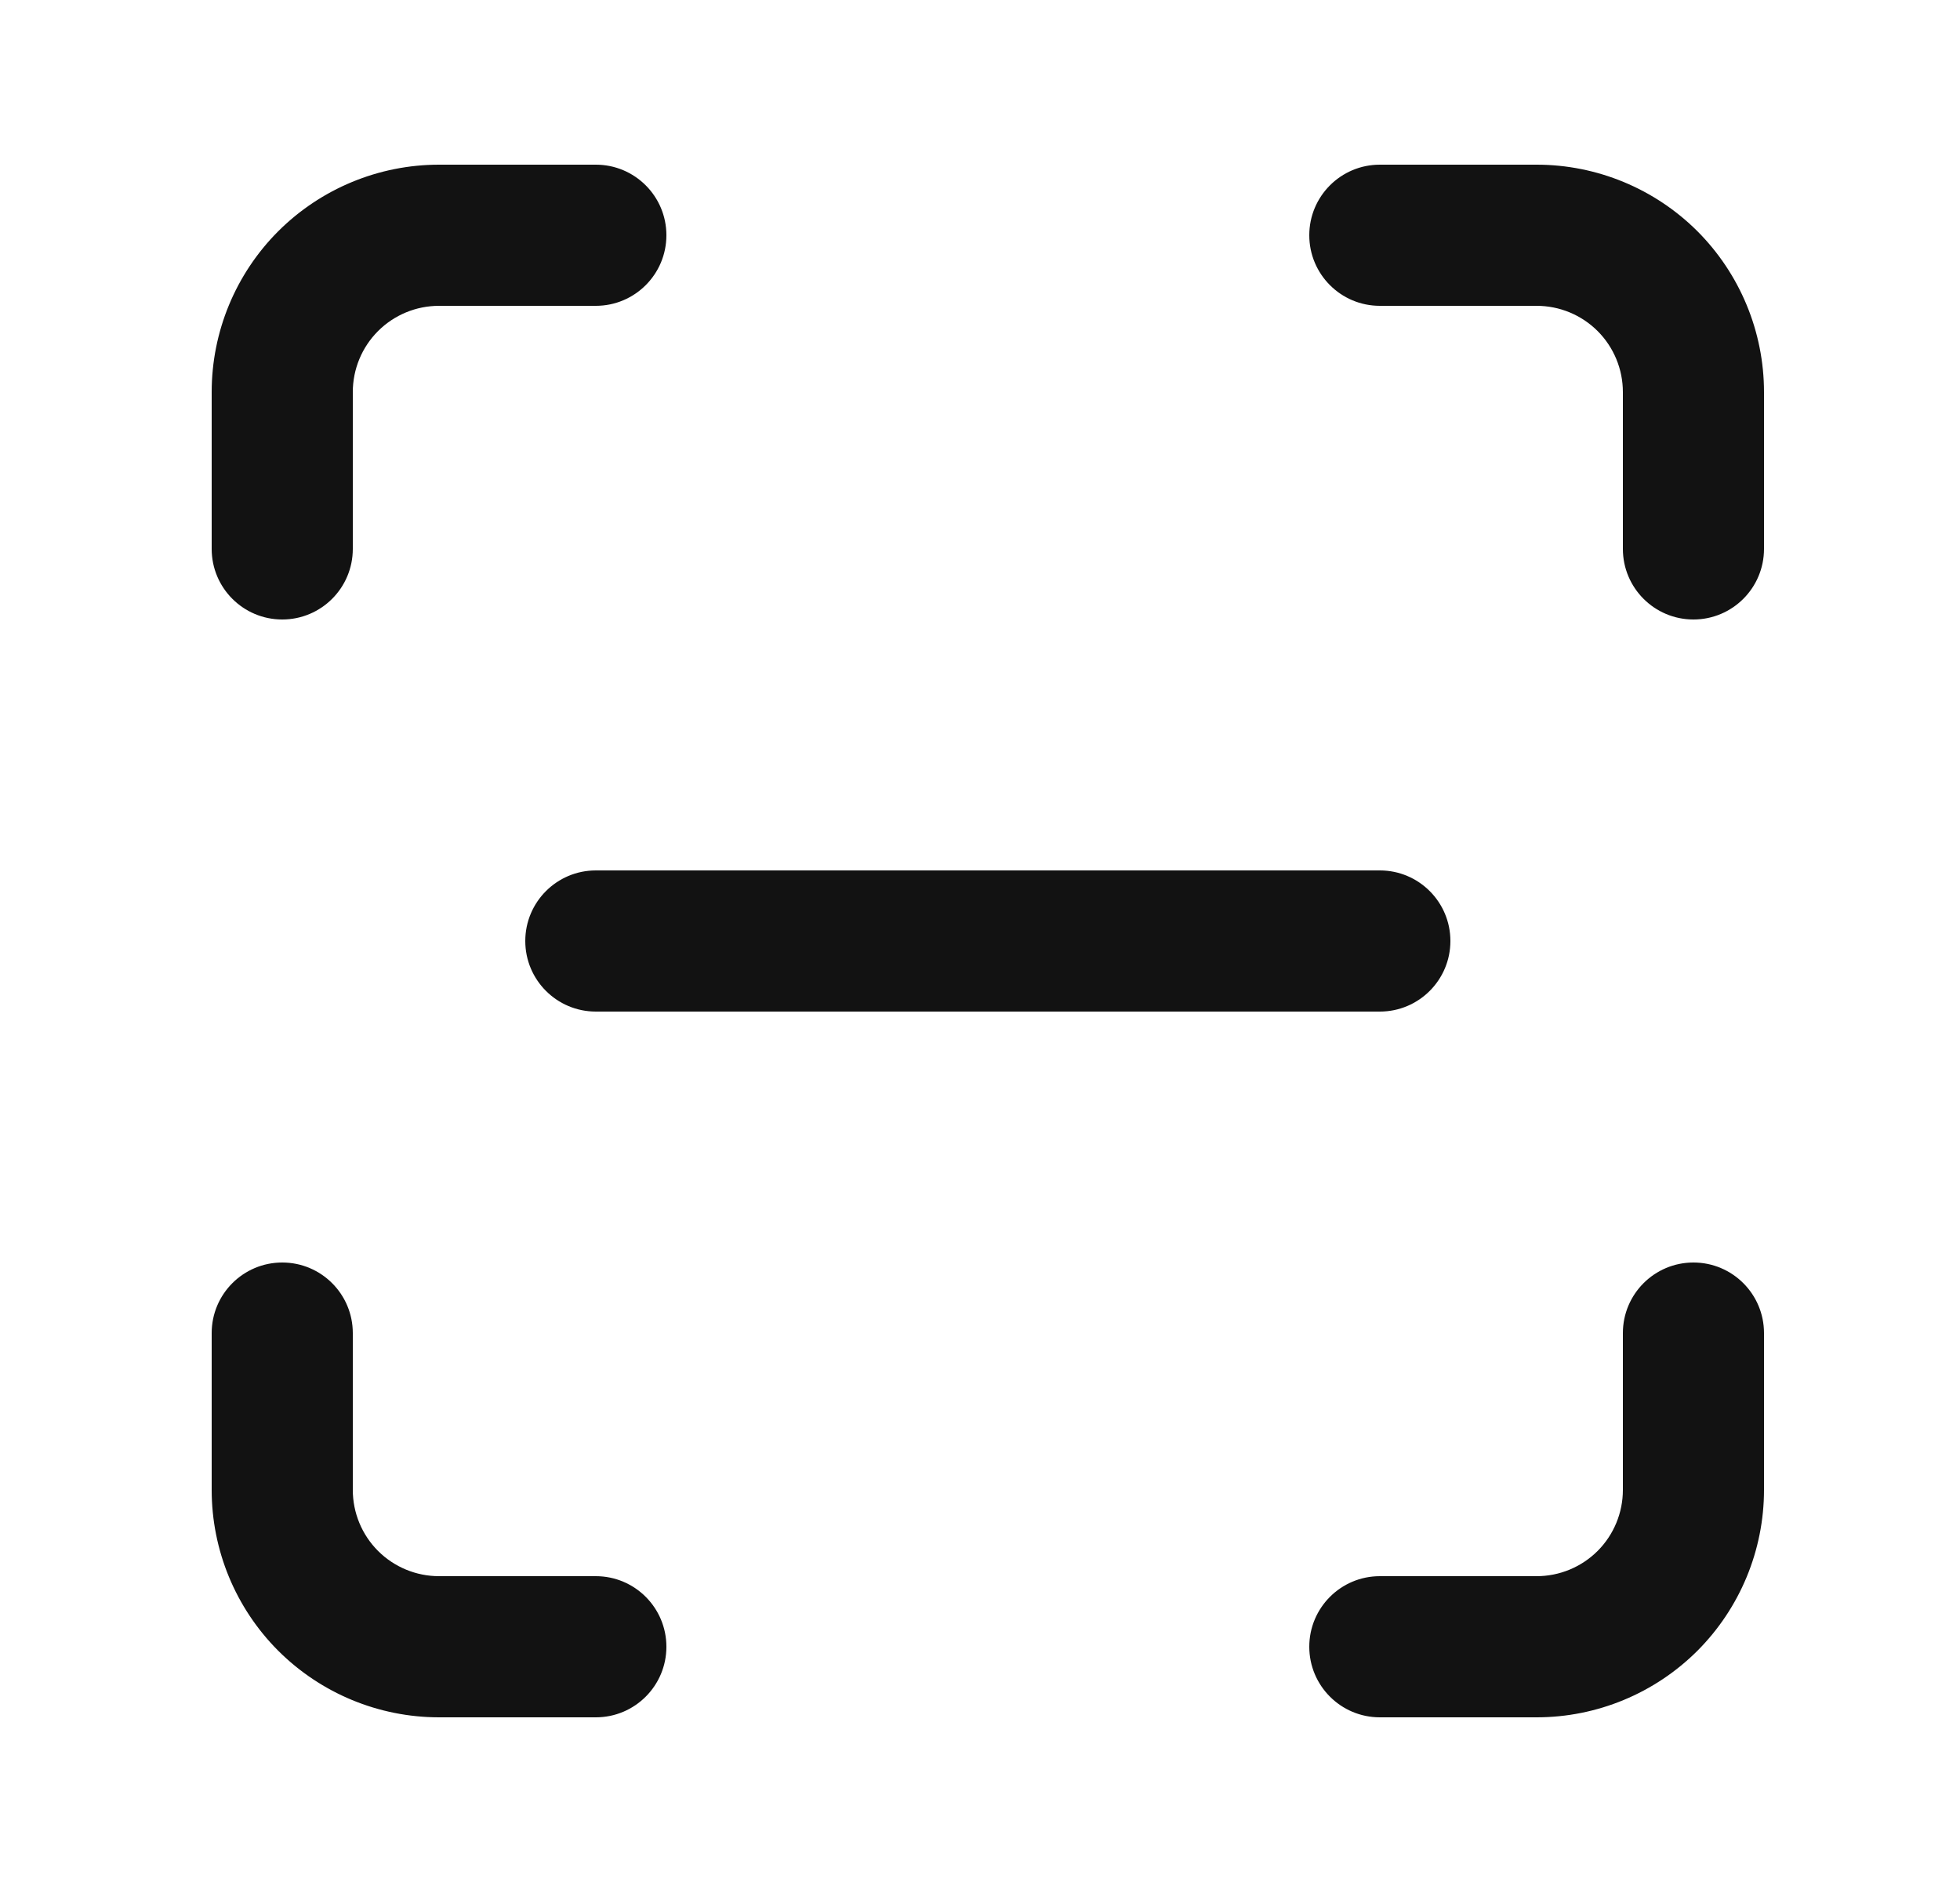
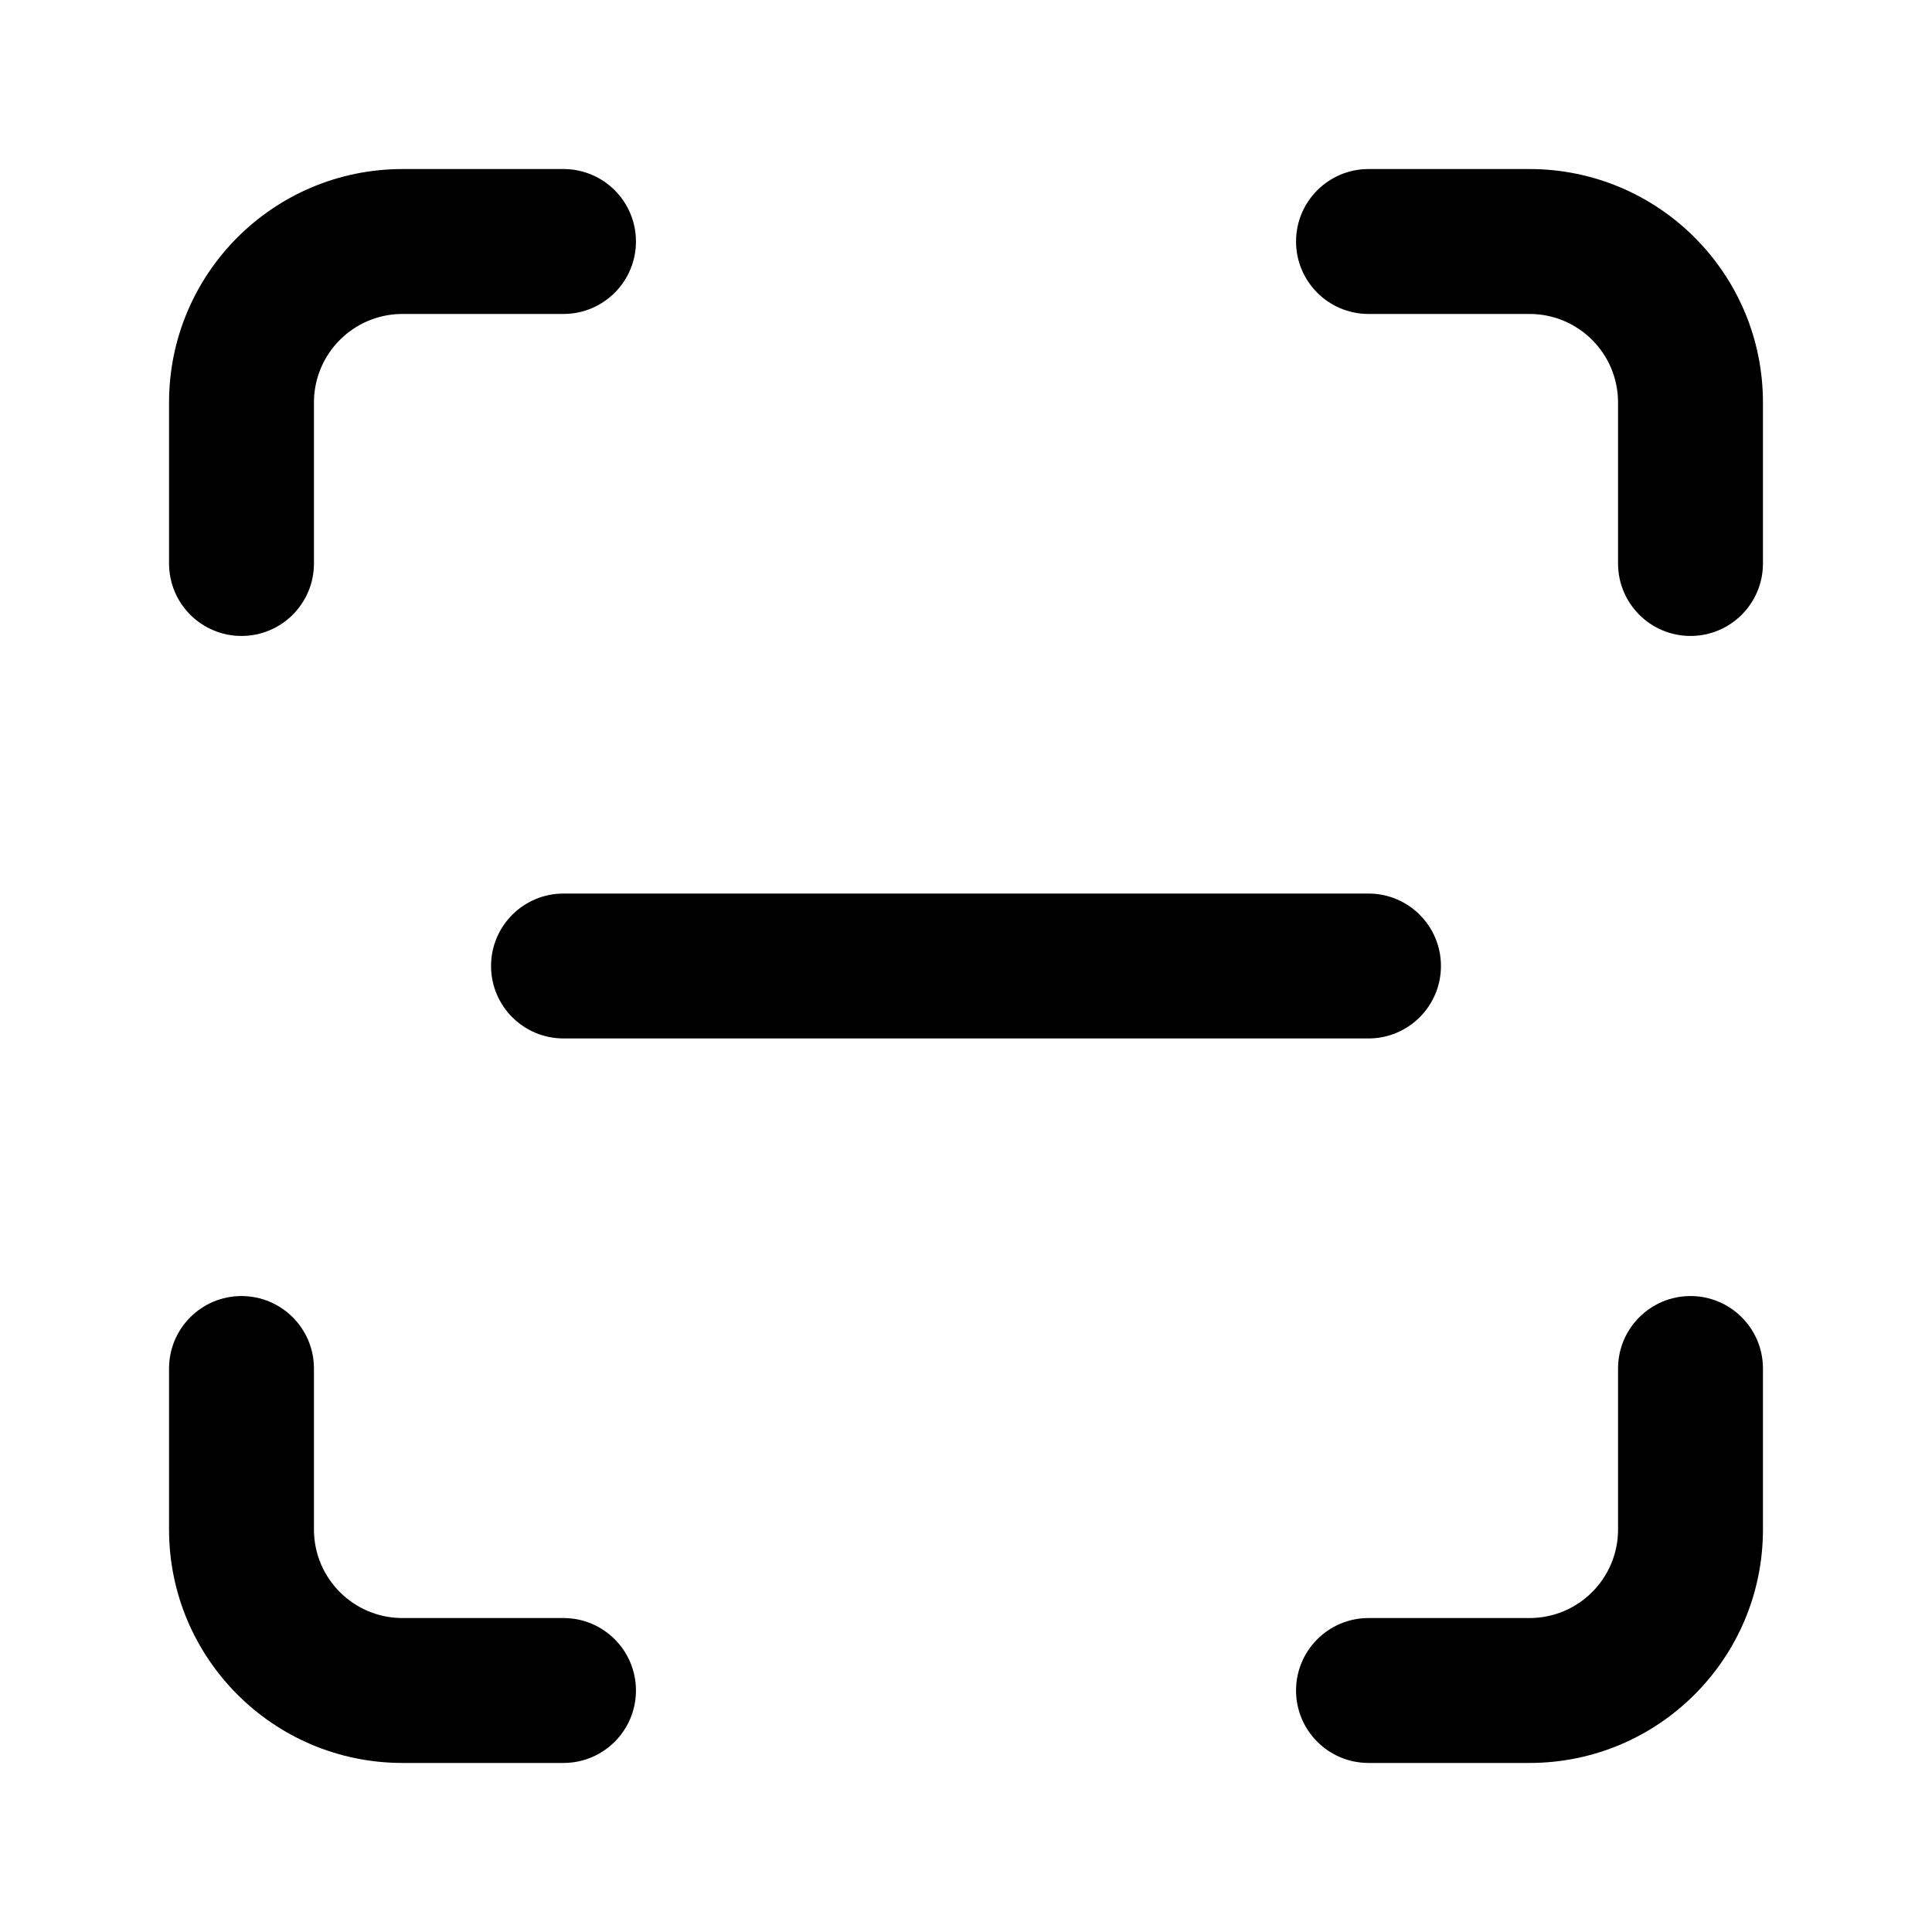
- <svg xmlns="http://www.w3.org/2000/svg" width="25" height="24" viewBox="0 0 25 24" fill="none">
-   <path fill-rule="evenodd" clip-rule="evenodd" d="M5.6 3.9C5.308 3.9 5.028 4.016 4.822 4.222C4.616 4.428 4.5 4.708 4.5 5V7C4.5 7.497 4.097 7.9 3.6 7.9C3.103 7.9 2.7 7.497 2.7 7V5C2.7 4.231 3.005 3.493 3.549 2.949C4.093 2.406 4.831 2.1 5.6 2.1H7.6C8.097 2.1 8.5 2.503 8.5 3C8.5 3.497 8.097 3.9 7.6 3.9H5.6Z" fill="#121212" />
-   <path fill-rule="evenodd" clip-rule="evenodd" d="M16.7 3C16.7 2.503 17.103 2.1 17.6 2.1H19.6C20.369 2.1 21.107 2.406 21.651 2.949C22.194 3.493 22.5 4.231 22.5 5V7C22.5 7.497 22.097 7.9 21.6 7.9C21.103 7.9 20.7 7.497 20.7 7V5C20.7 4.708 20.584 4.428 20.378 4.222C20.172 4.016 19.892 3.9 19.6 3.9H17.6C17.103 3.9 16.7 3.497 16.7 3Z" fill="#121212" />
-   <path fill-rule="evenodd" clip-rule="evenodd" d="M21.6 16.1C22.097 16.1 22.5 16.503 22.5 17V19C22.5 19.769 22.194 20.507 21.651 21.051C21.107 21.594 20.369 21.9 19.6 21.9H17.6C17.103 21.9 16.7 21.497 16.7 21C16.7 20.503 17.103 20.1 17.6 20.1H19.6C19.892 20.1 20.172 19.984 20.378 19.778C20.584 19.572 20.7 19.292 20.7 19V17C20.7 16.503 21.103 16.1 21.6 16.1Z" fill="#121212" />
-   <path fill-rule="evenodd" clip-rule="evenodd" d="M3.6 16.1C4.097 16.1 4.5 16.503 4.5 17V19C4.5 19.292 4.616 19.572 4.822 19.778C5.028 19.984 5.308 20.1 5.6 20.1H7.6C8.097 20.1 8.5 20.503 8.5 21C8.5 21.497 8.097 21.9 7.6 21.9H5.6C4.831 21.9 4.093 21.594 3.549 21.051C3.005 20.507 2.7 19.769 2.7 19V17C2.7 16.503 3.103 16.1 3.6 16.1Z" fill="#121212" />
-   <path fill-rule="evenodd" clip-rule="evenodd" d="M6.7 12C6.7 11.503 7.103 11.1 7.6 11.1H17.6C18.097 11.1 18.5 11.503 18.5 12C18.5 12.497 18.097 12.9 17.6 12.9H7.6C7.103 12.9 6.7 12.497 6.7 12Z" fill="#121212" />
+ <svg xmlns="http://www.w3.org/2000/svg" viewBox="0 0 24 24" fill="none" width="24" height="24">
+   <path d="M5 3.9A1.1 1.1 0 0 0 3.9 5v2a.9.9 0 1 1-1.8 0V5A2.9 2.9 0 0 1 5 2.1h2a.9.9 0 1 1 0 1.8zM16.1 3a.9.9 0 0 1 .9-.9h2A2.9 2.9 0 0 1 21.9 5v2a.9.9 0 1 1-1.8 0V5A1.1 1.1 0 0 0 19 3.9h-2a.9.9 0 0 1-.9-.9zM21 16.1a.9.9 0 0 1 .9.9v2a2.9 2.9 0 0 1-2.9 2.9h-2a.9.9 0 1 1 0-1.8h2a1.1 1.1 0 0 0 1.1-1.1v-2a.9.9 0 0 1 .9-.9zm-18 0a.9.9 0 0 1 .9.9v2A1.1 1.1 0 0 0 5 20.1h2a.9.9 0 1 1 0 1.8H5A2.9 2.9 0 0 1 2.1 19v-2a.9.9 0 0 1 .9-.9zM6.1 12a.9.9 0 0 1 .9-.9h10a.9.9 0 1 1 0 1.8H7a.9.9 0 0 1-.9-.9z" fill="currentColor" fill-rule="evenodd" clip-rule="evenodd" />
</svg>
